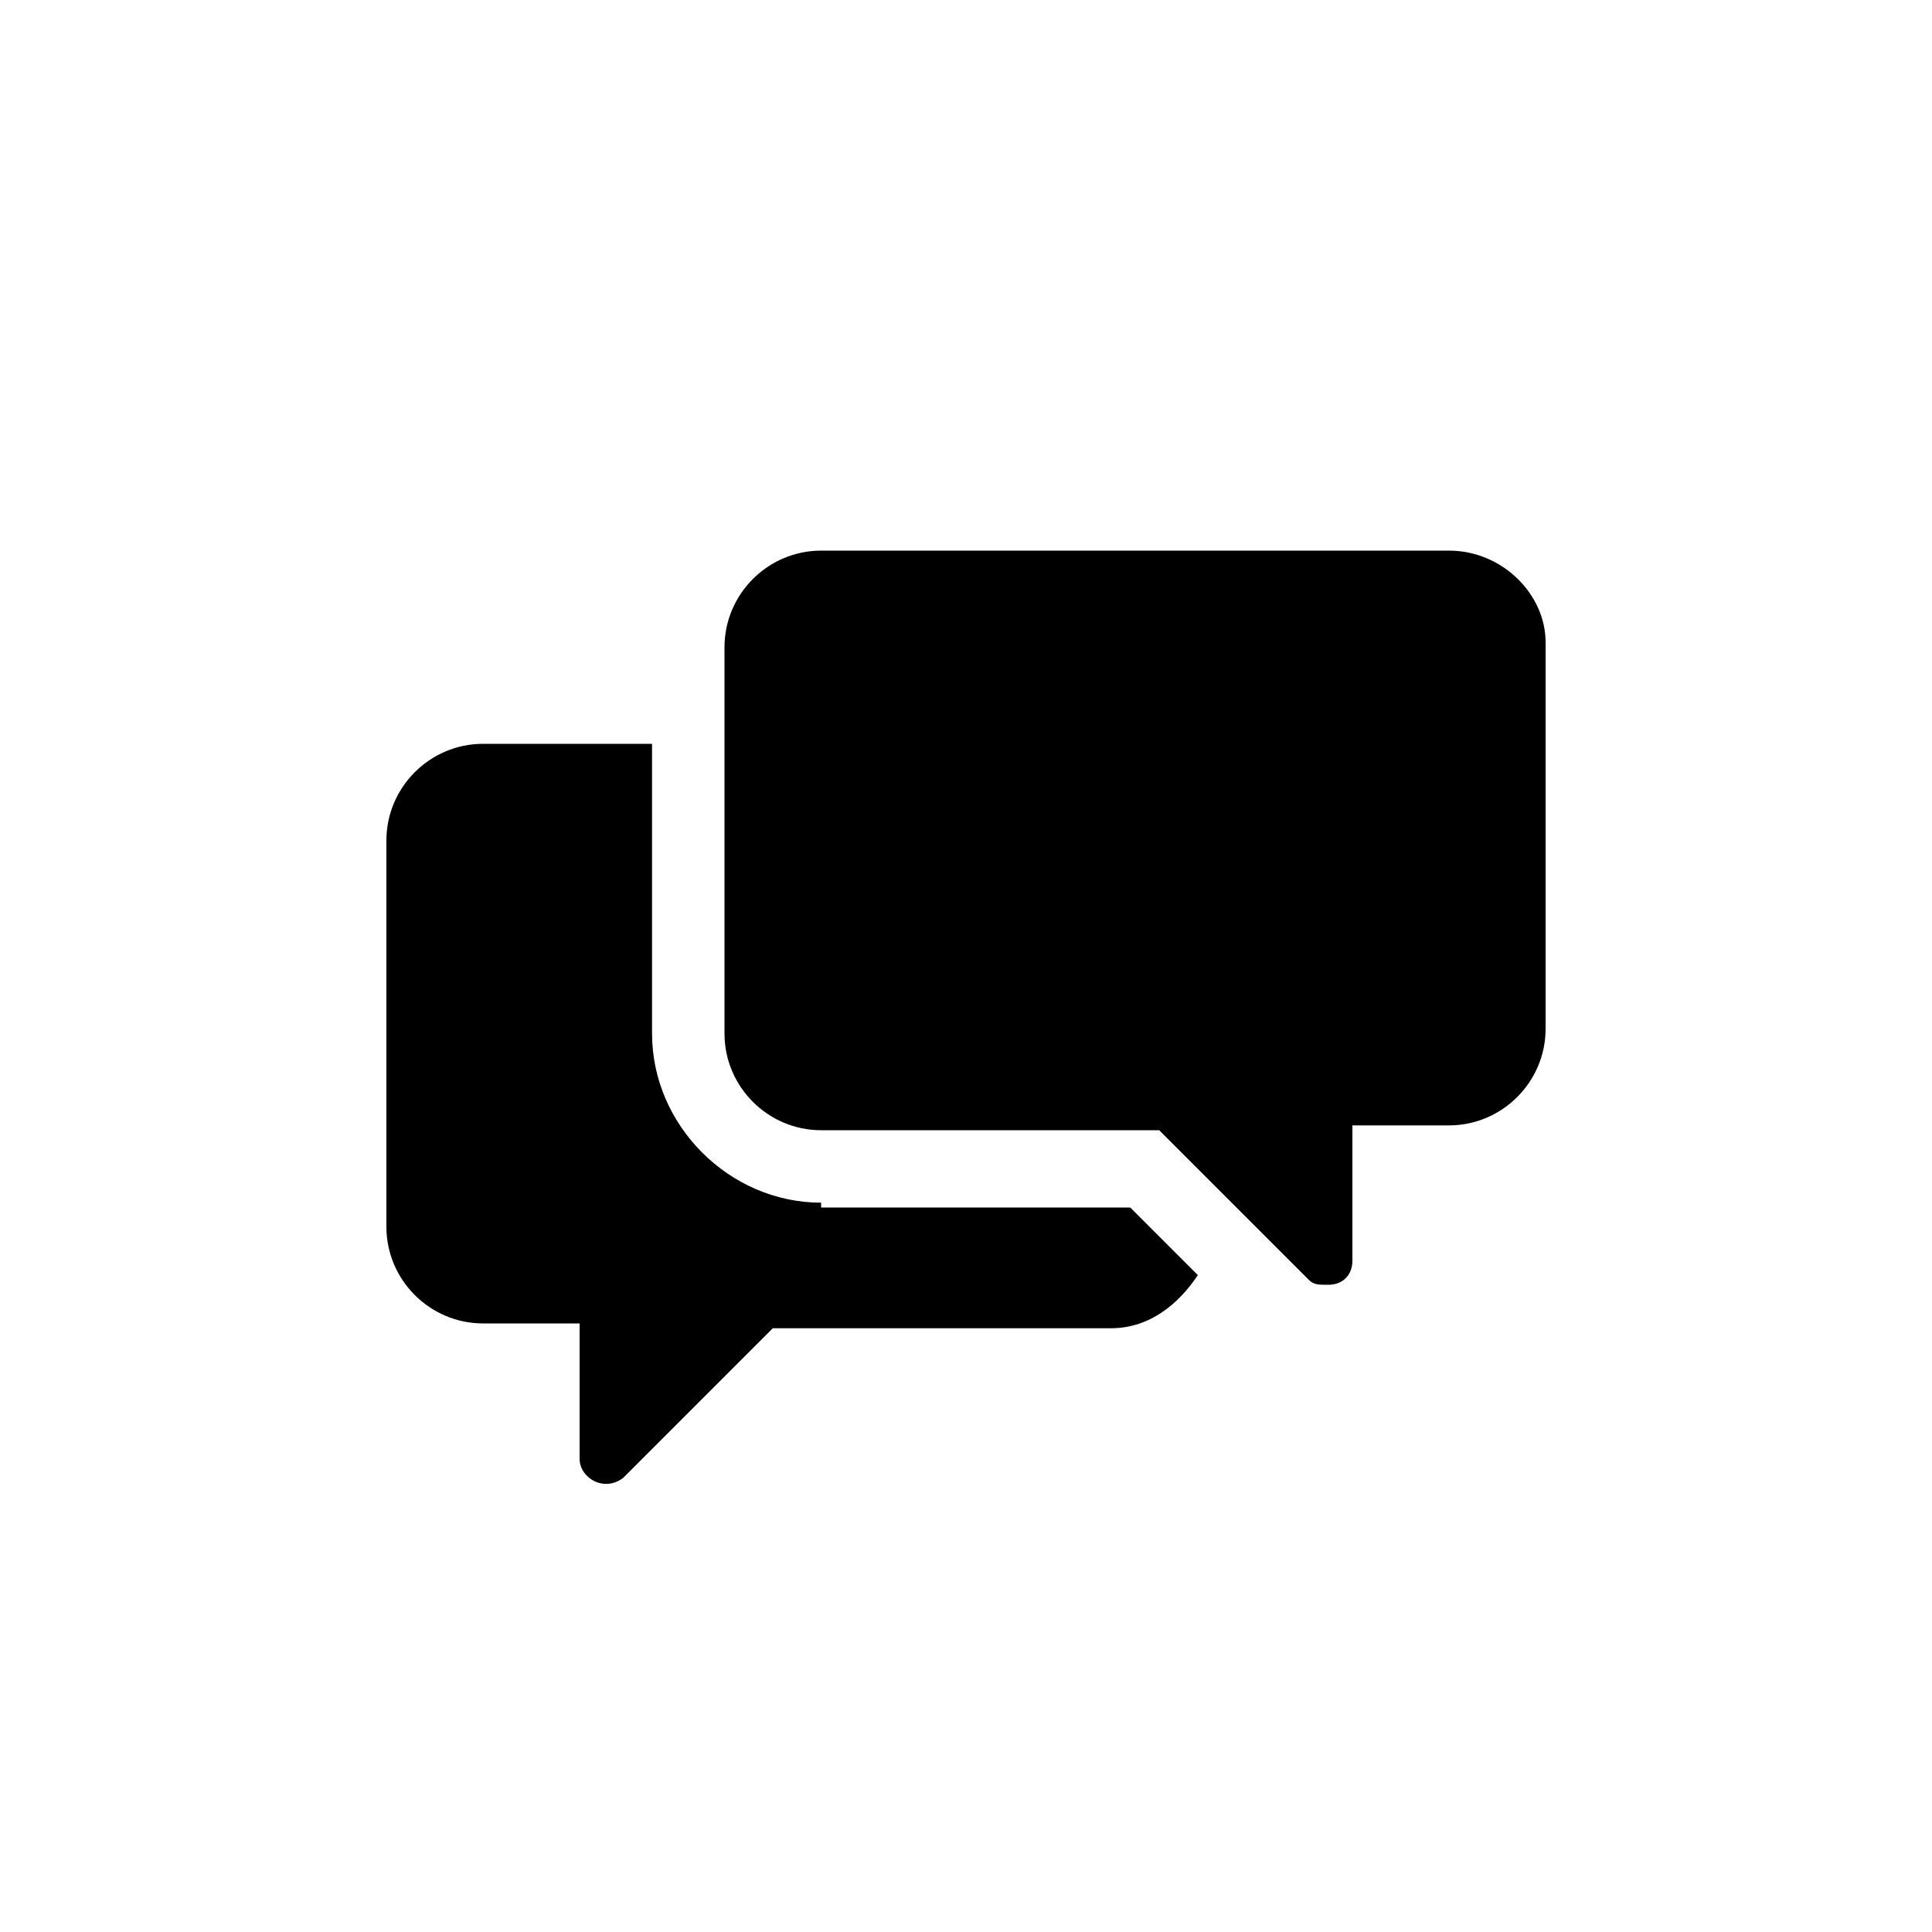
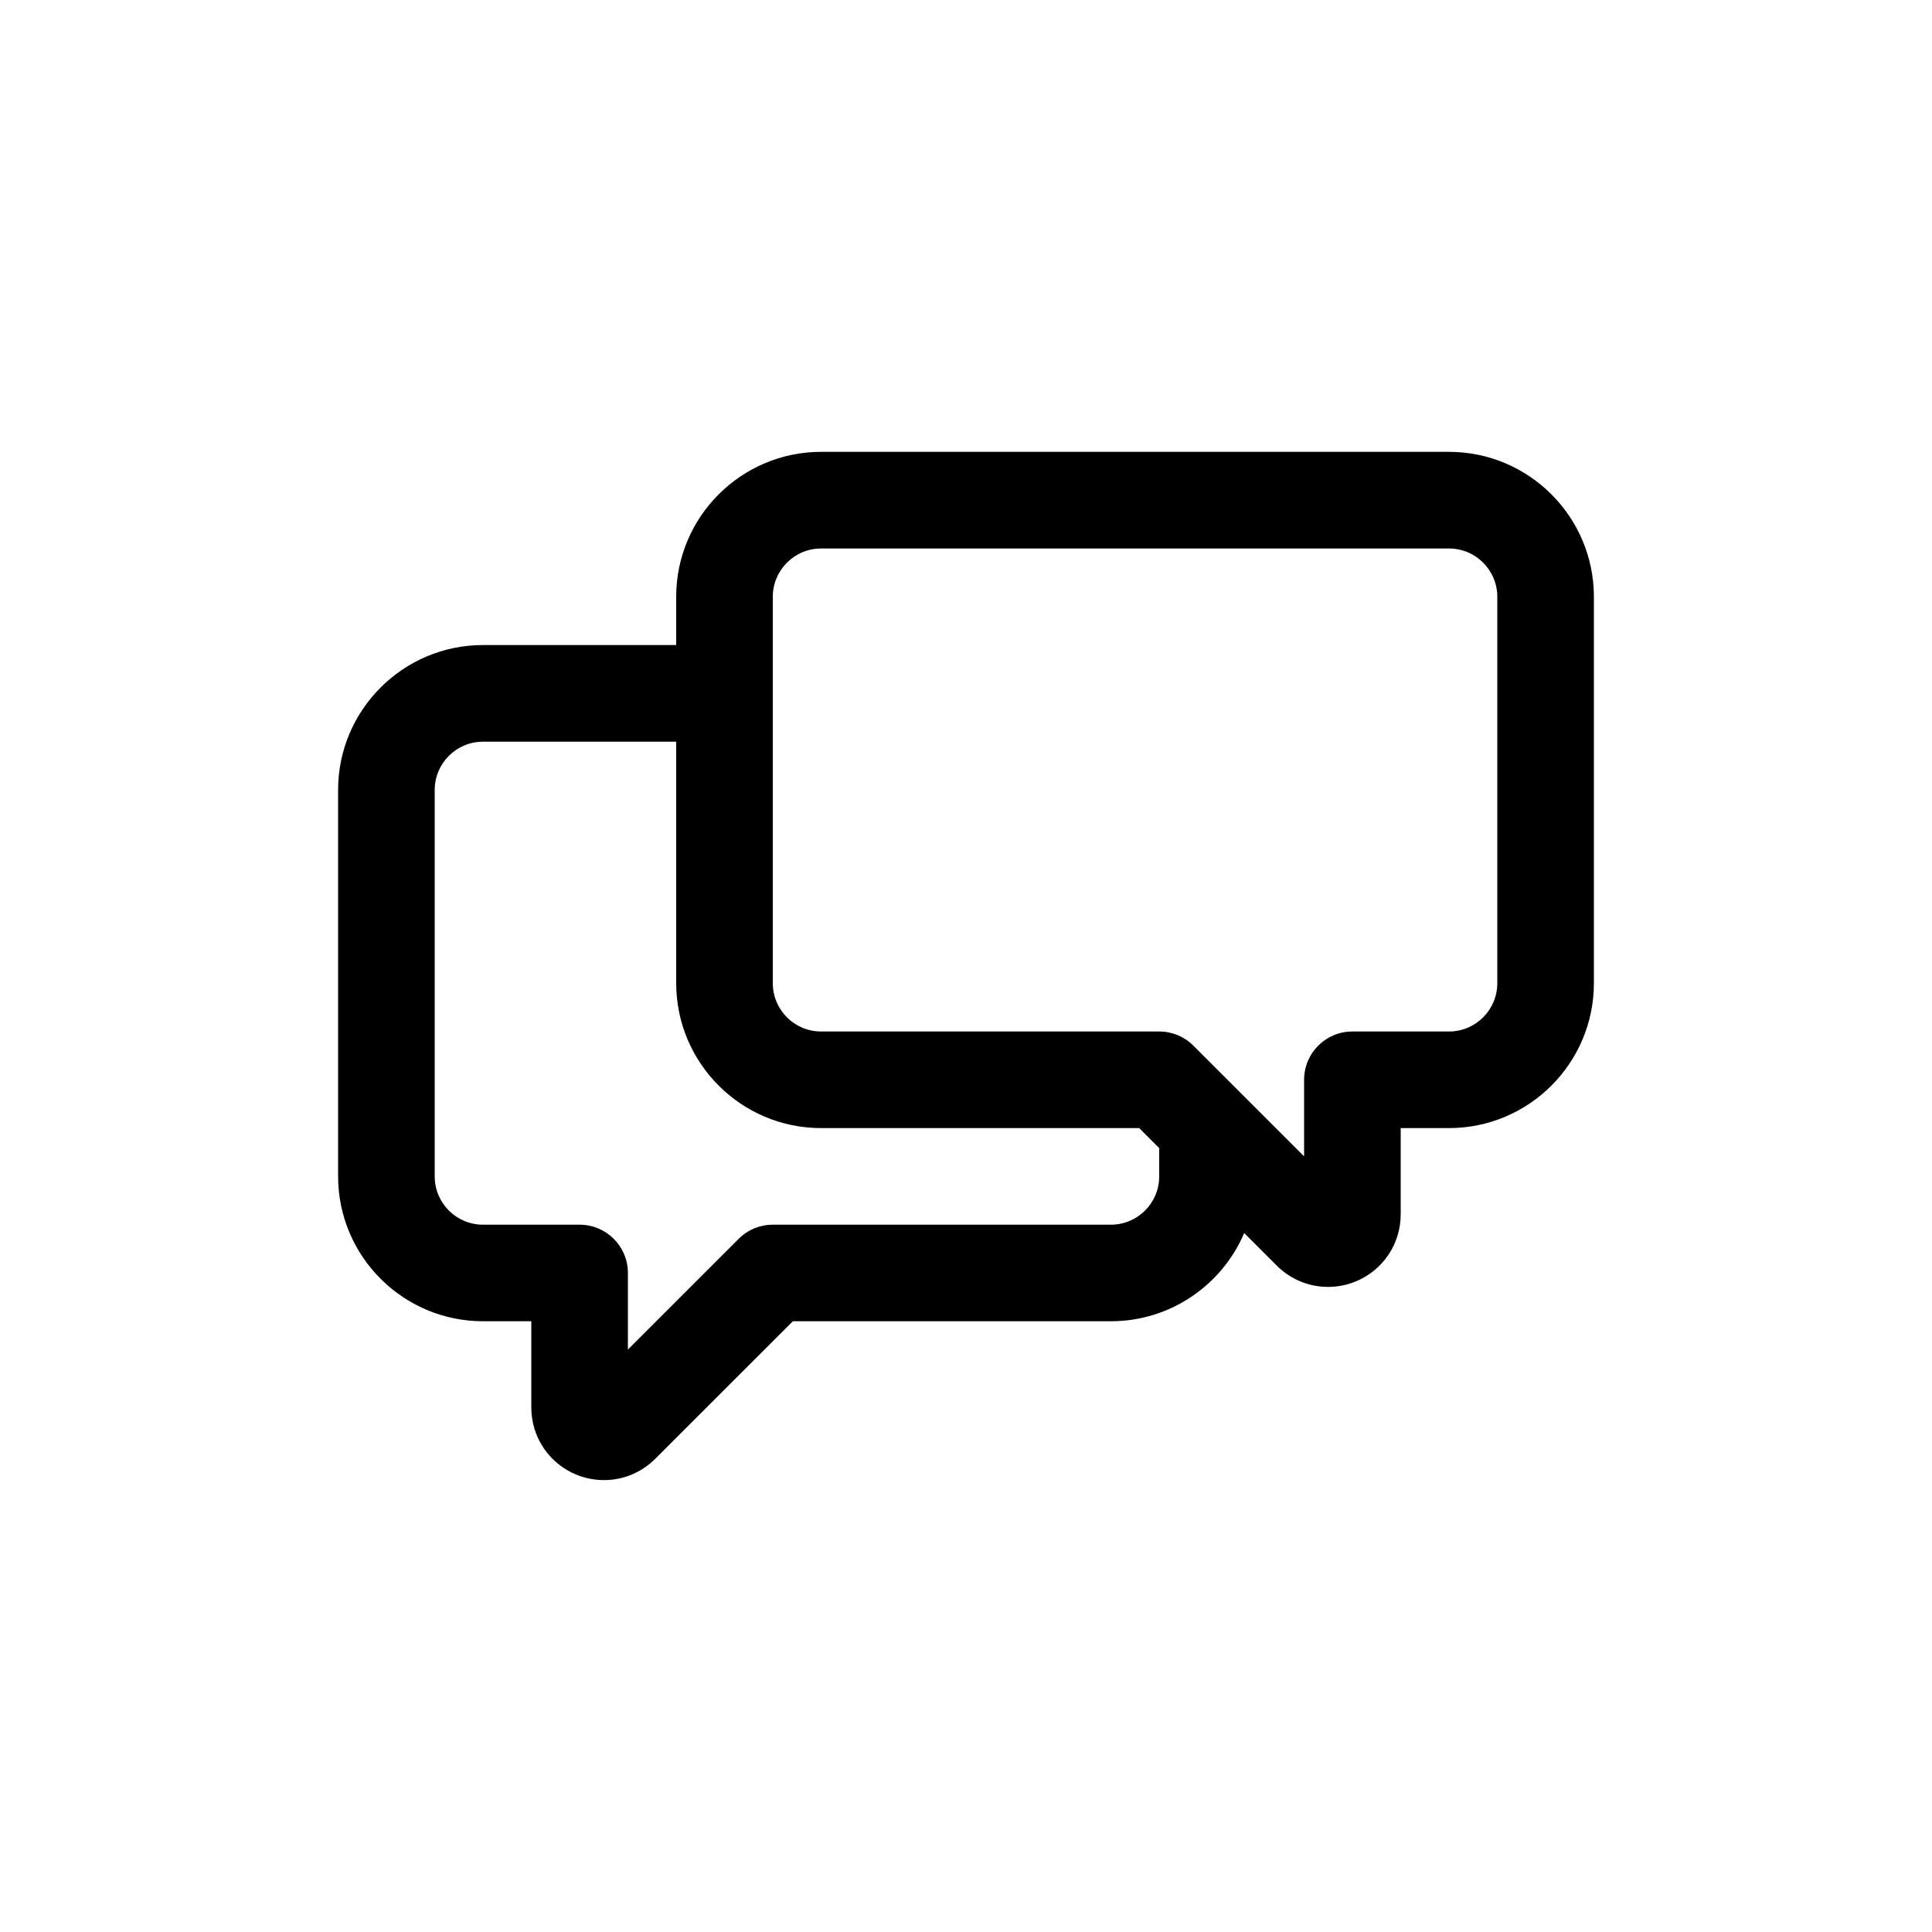
<svg xmlns="http://www.w3.org/2000/svg" version="1.1" id="Layer_1" x="0px" y="0px" viewBox="0 0 40 40" style="enable-background:new 0 0 40 40;" xml:space="preserve">
-   <style type="text/css">
- 	.st0{fill-rule:evenodd;clip-rule:evenodd;}
- </style>
-   <g>
-     <path class="st0" d="M30,11.4H17c-1.1,0-2,0.9-2,2v2v6c0,1.1,0.9,2,2,2h7l1,1l0,0l2.1,2.1c0.1,0.1,0.2,0.1,0.4,0.1   c0.3,0,0.5-0.2,0.5-0.5v-2.8h2c1.1,0,2-0.9,2-2v-8C32,12.3,31.1,11.4,30,11.4z" />
-     <path class="st0" d="M17,24.9c-1.9,0-3.5-1.6-3.5-3.5v-6H10c-1.1,0-2,0.9-2,2v8c0,1.1,0.9,2,2,2h2v2.8c0,0.4,0.5,0.7,0.9,0.4   l3.1-3.1h7c0.8,0,1.4-0.5,1.8-1.1l-1.4-1.4H17z" />
-   </g>
+   <path d="M30,9.355H17c-1.654,0-3,1.346-3,3v1h-4c-1.654,0-3,1.346-3,3v8c0,1.654,1.346,3,3,3h1v1.785c0,0.61,0.364,1.156,0.929,1.39  c0.188,0.077,0.383,0.114,0.576,0.114c0.391,0,0.773-0.153,1.061-0.441l2.849-2.848H23c1.238,0,2.302-0.754,2.76-1.826l0.673,0.673  c0.288,0.289,0.671,0.442,1.062,0.442c0.194,0,0.39-0.037,0.576-0.114C28.636,26.297,29,25.751,29,25.141v-1.785h1  c1.654,0,3-1.346,3-3v-8C33,10.701,31.654,9.355,30,9.355z M24,23.77v0.586c0,0.552-0.448,1-1,1h-7c-0.266,0-0.52,0.105-0.707,0.293  L13,27.941v-1.585c0-0.553-0.447-1-1-1h-2c-0.552,0-1-0.448-1-1v-8c0-0.552,0.448-1,1-1h4v5c0,1.654,1.346,3,3,3h6.586L24,23.77z   M31,20.356c0,0.552-0.448,1-1,1h-2c-0.553,0-1,0.447-1,1v1.585l-2.293-2.292c-0.188-0.188-0.441-0.293-0.707-0.293h-7  c-0.552,0-1-0.448-1-1v-6v-2c0-0.551,0.448-1,1-1h13c0.552,0,1,0.449,1,1V20.356z" />
</svg>
